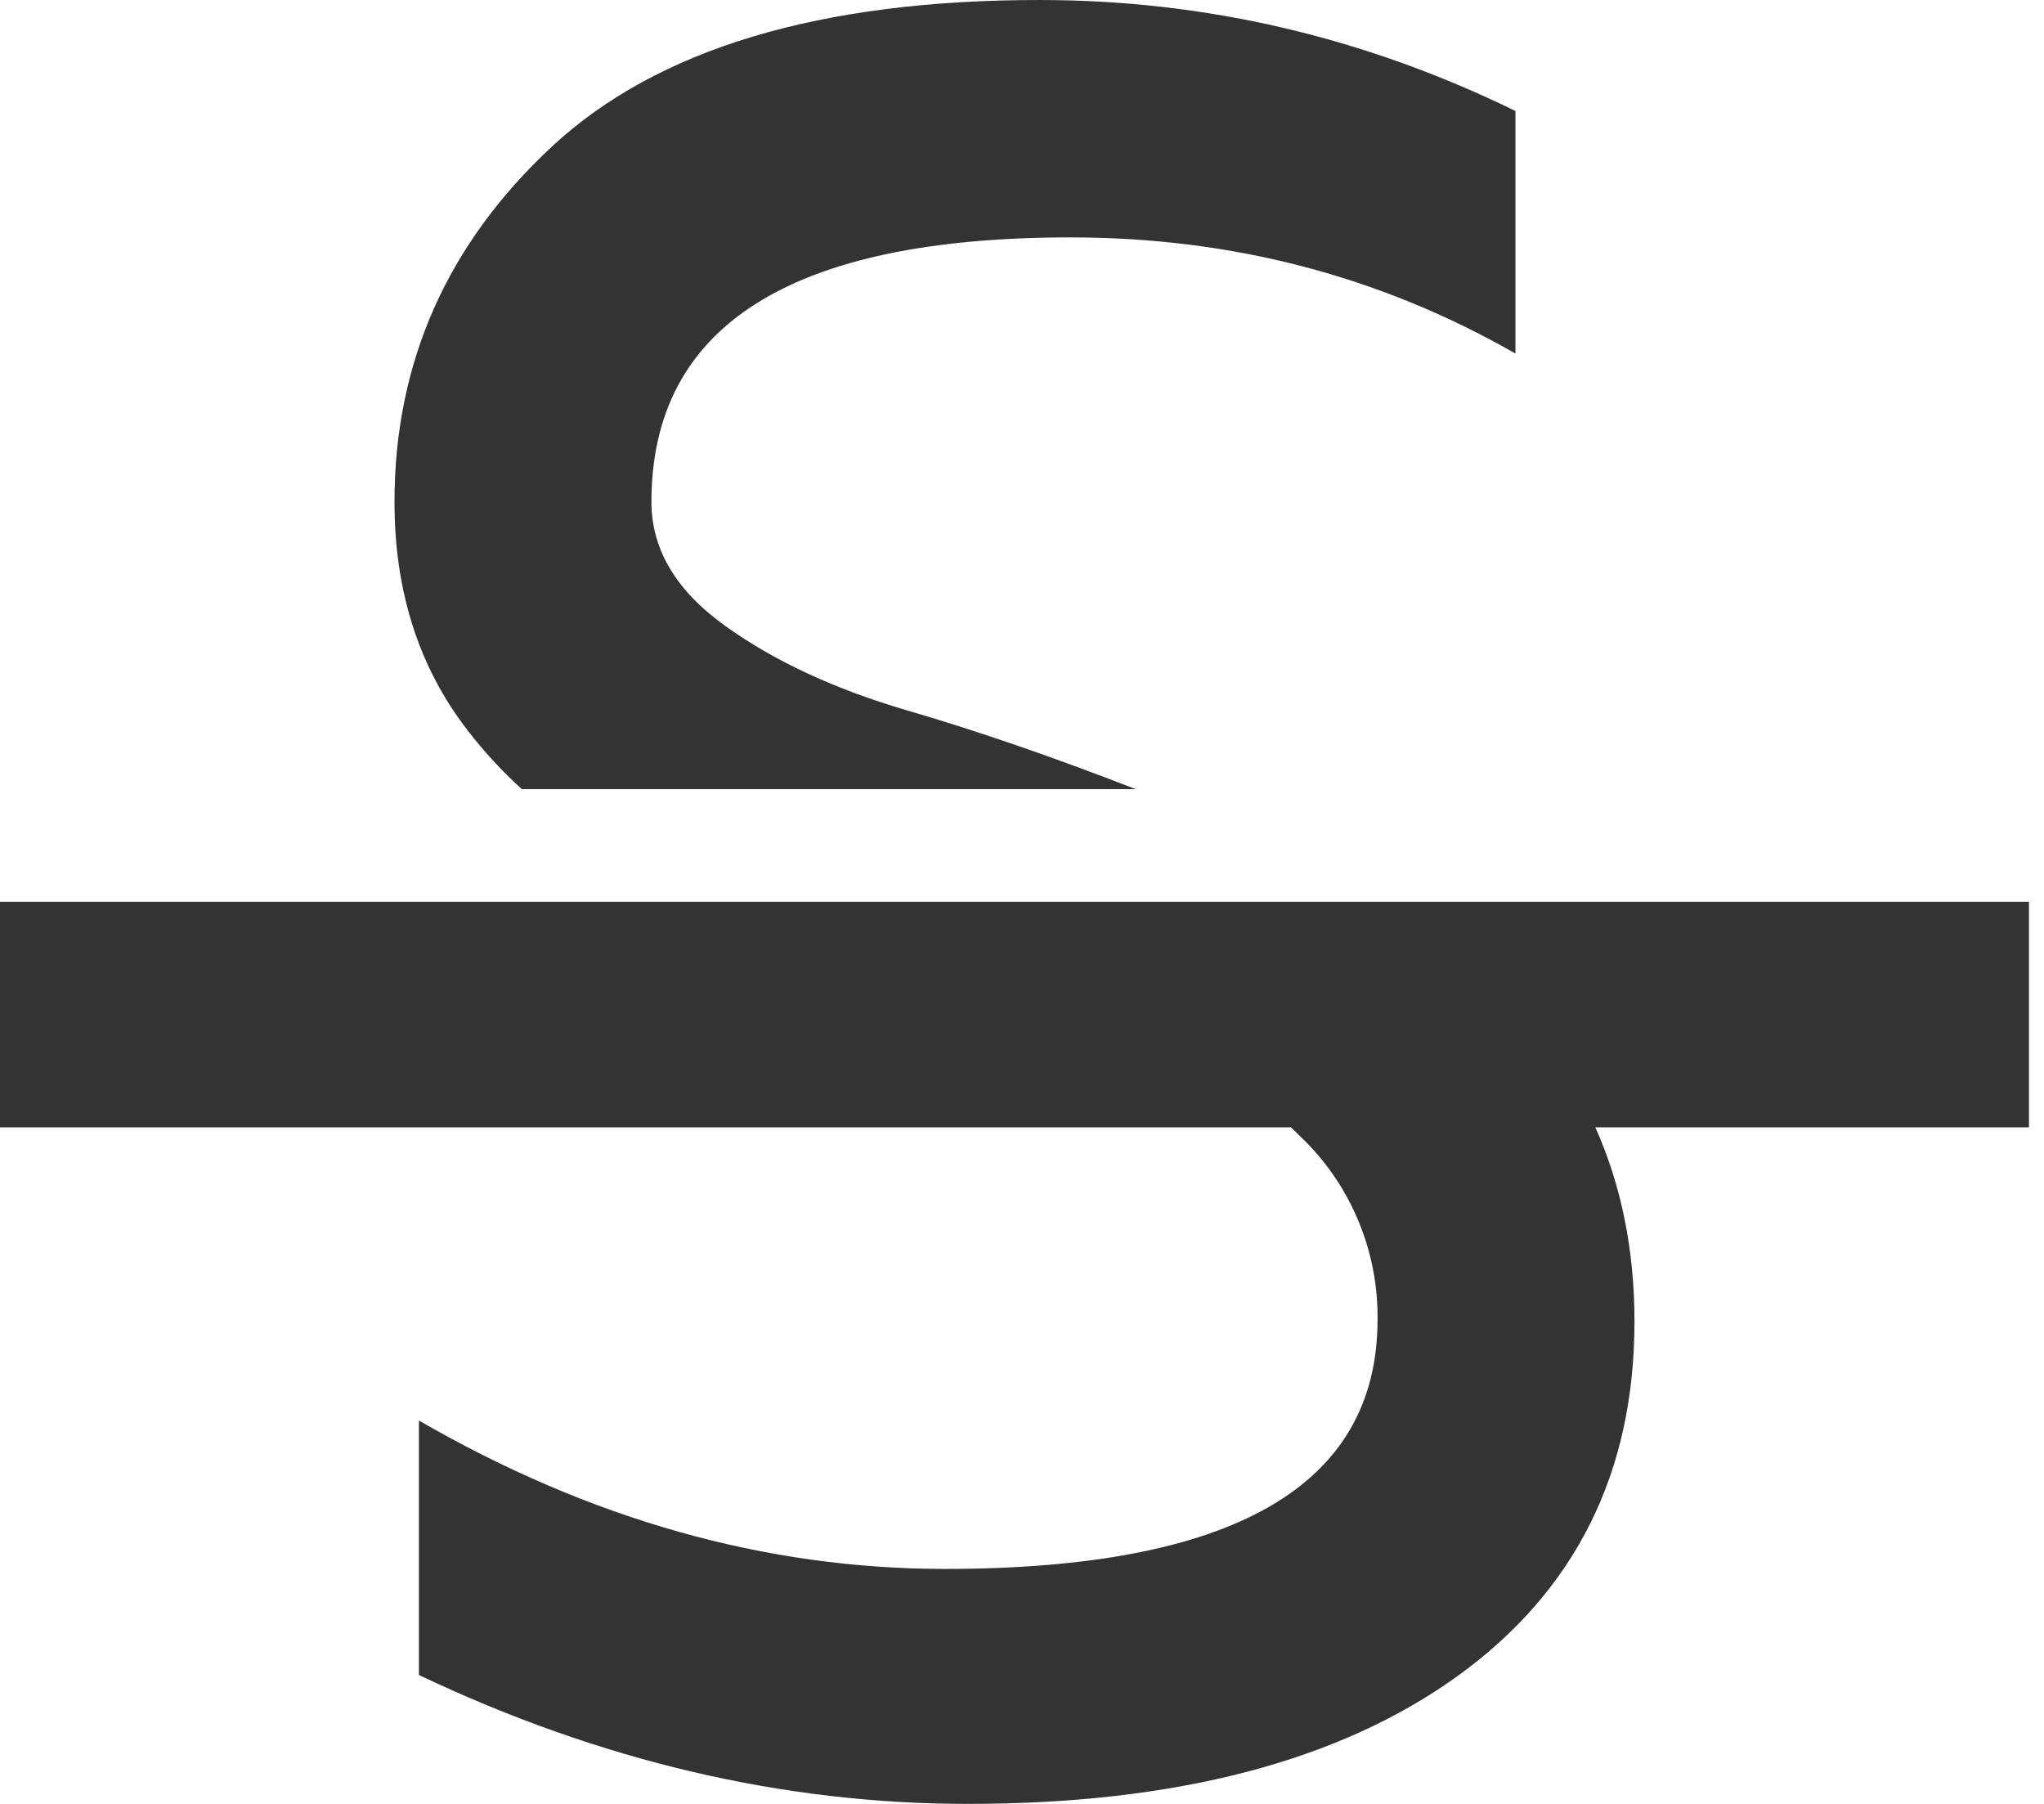
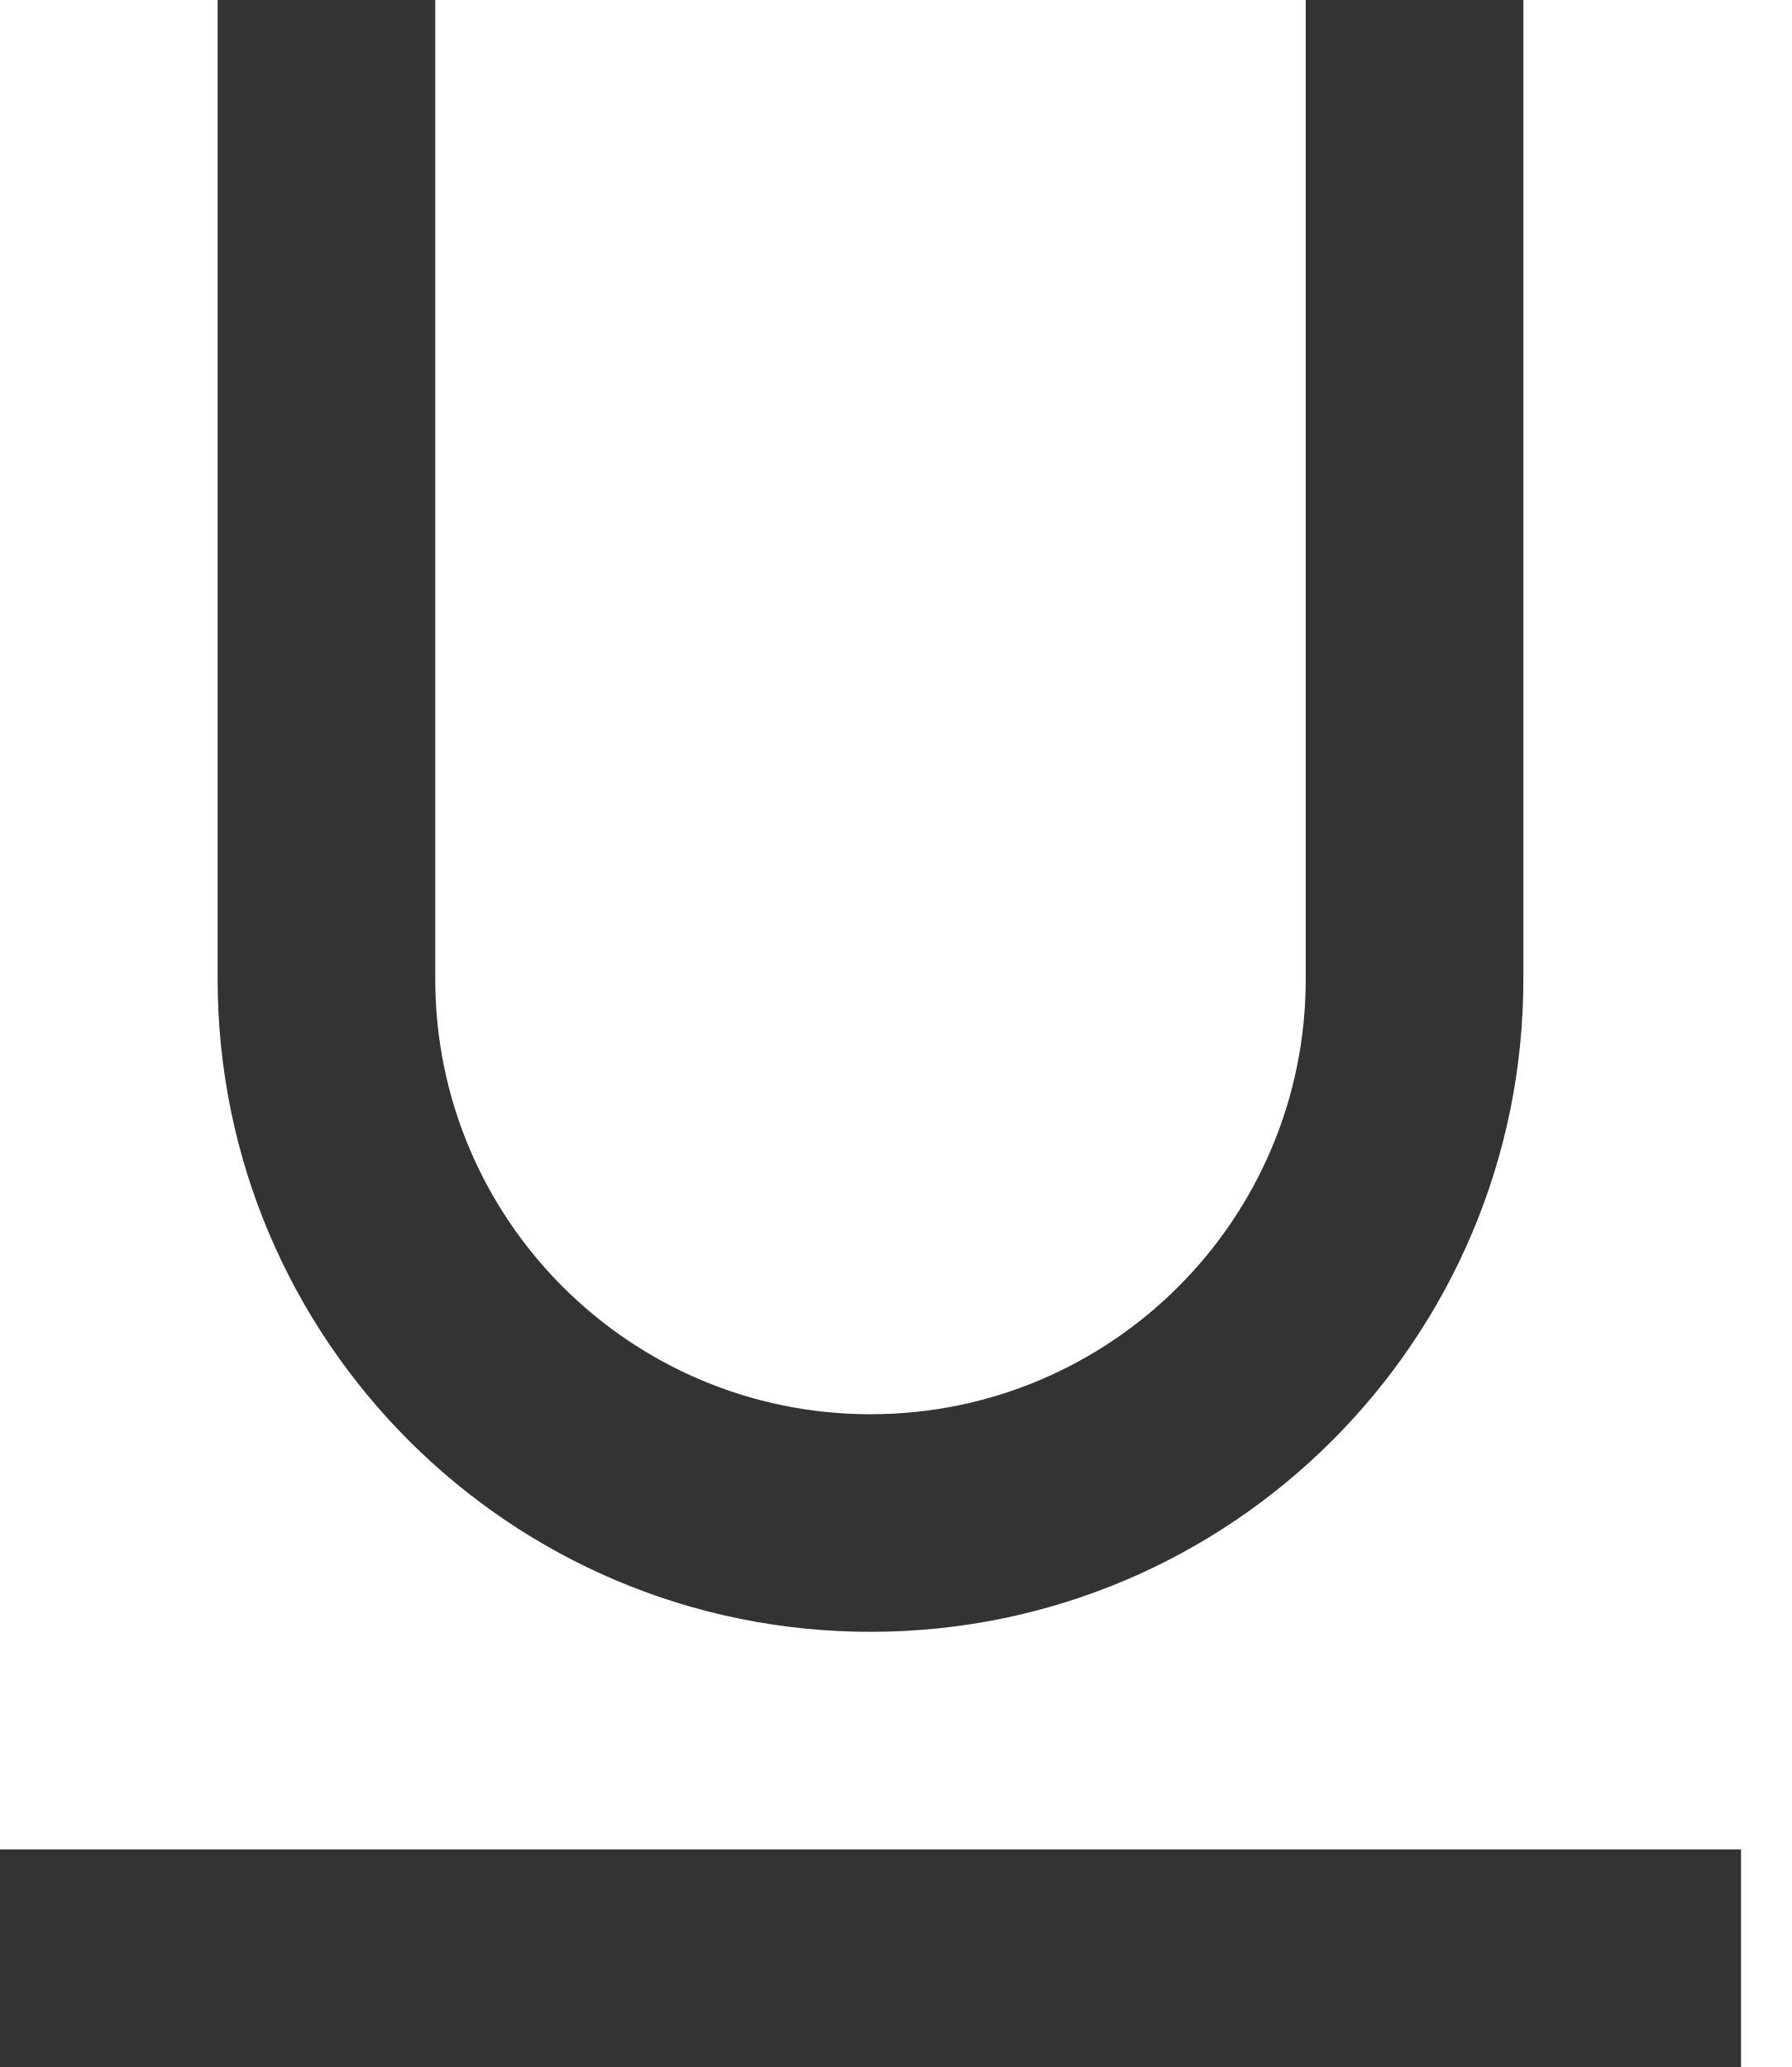
- <svg xmlns="http://www.w3.org/2000/svg" version="1.1" width="17px" height="15px">
-   <g transform="matrix(1 0 0 1 -299 -1670 )">
-     <path d="M 13.269 9.375  C 13.485 9.859  13.594 10.397  13.594 10.988  C 13.594 12.246  13.103 13.23  12.121 13.938  C 11.137 14.646  9.781 15  8.049 15  C 6.512 15  4.99 14.643  3.484 13.928  L 3.484 11.812  C 4.909 12.635  6.367 13.046  7.858 13.046  C 10.25 13.046  11.449 12.36  11.457 10.987  C 11.467 10.424  11.248 9.881  10.85 9.484  L 10.737 9.374  L 0 9.374  L 0 7.499  L 16.875 7.499  L 16.875 9.374  L 13.269 9.374  Z M 7.543 5.907  C 8.124 6.076  8.759 6.295  9.446 6.562  L 4.34 6.562  C 4.175 6.413  4.025 6.249  3.889 6.073  C 3.484 5.55  3.281 4.918  3.281 4.174  C 3.281 3.015  3.718 2.03  4.591 1.218  C 5.466 0.406  6.817 0  8.646 0  C 10.025 0  11.345 0.308  12.604 0.923  L 12.604 2.94  C 11.479 2.296  10.246 1.974  8.904 1.974  C 6.579 1.974  5.418 2.708  5.418 4.174  C 5.418 4.567  5.622 4.911  6.031 5.204  C 6.44 5.498  6.944 5.731  7.543 5.907  Z " fill-rule="nonzero" fill="#333333" stroke="none" transform="matrix(1 0 0 1 299 1670 )" />
+ <svg xmlns="http://www.w3.org/2000/svg" version="1.1" width="13px" height="15px">
+   <g transform="matrix(1 0 0 1 -260 -1670 )">
+     <path d="M 1.579 0  L 3.158 0  L 3.158 7.105  C 3.158 8.849  4.572 10.263  6.316 10.263  C 8.06 10.263  9.474 8.849  9.474 7.105  L 9.474 0  L 11.053 0  L 11.053 7.105  C 11.053 9.721  8.932 11.842  6.316 11.842  C 3.7 11.842  1.579 9.721  1.579 7.105  L 1.579 0  Z M 0 15  L 0 13.421  L 12.632 13.421  L 12.632 15  L 0 15  Z " fill-rule="nonzero" fill="#333333" stroke="none" transform="matrix(1 0 0 1 260 1670 )" />
  </g>
</svg>
